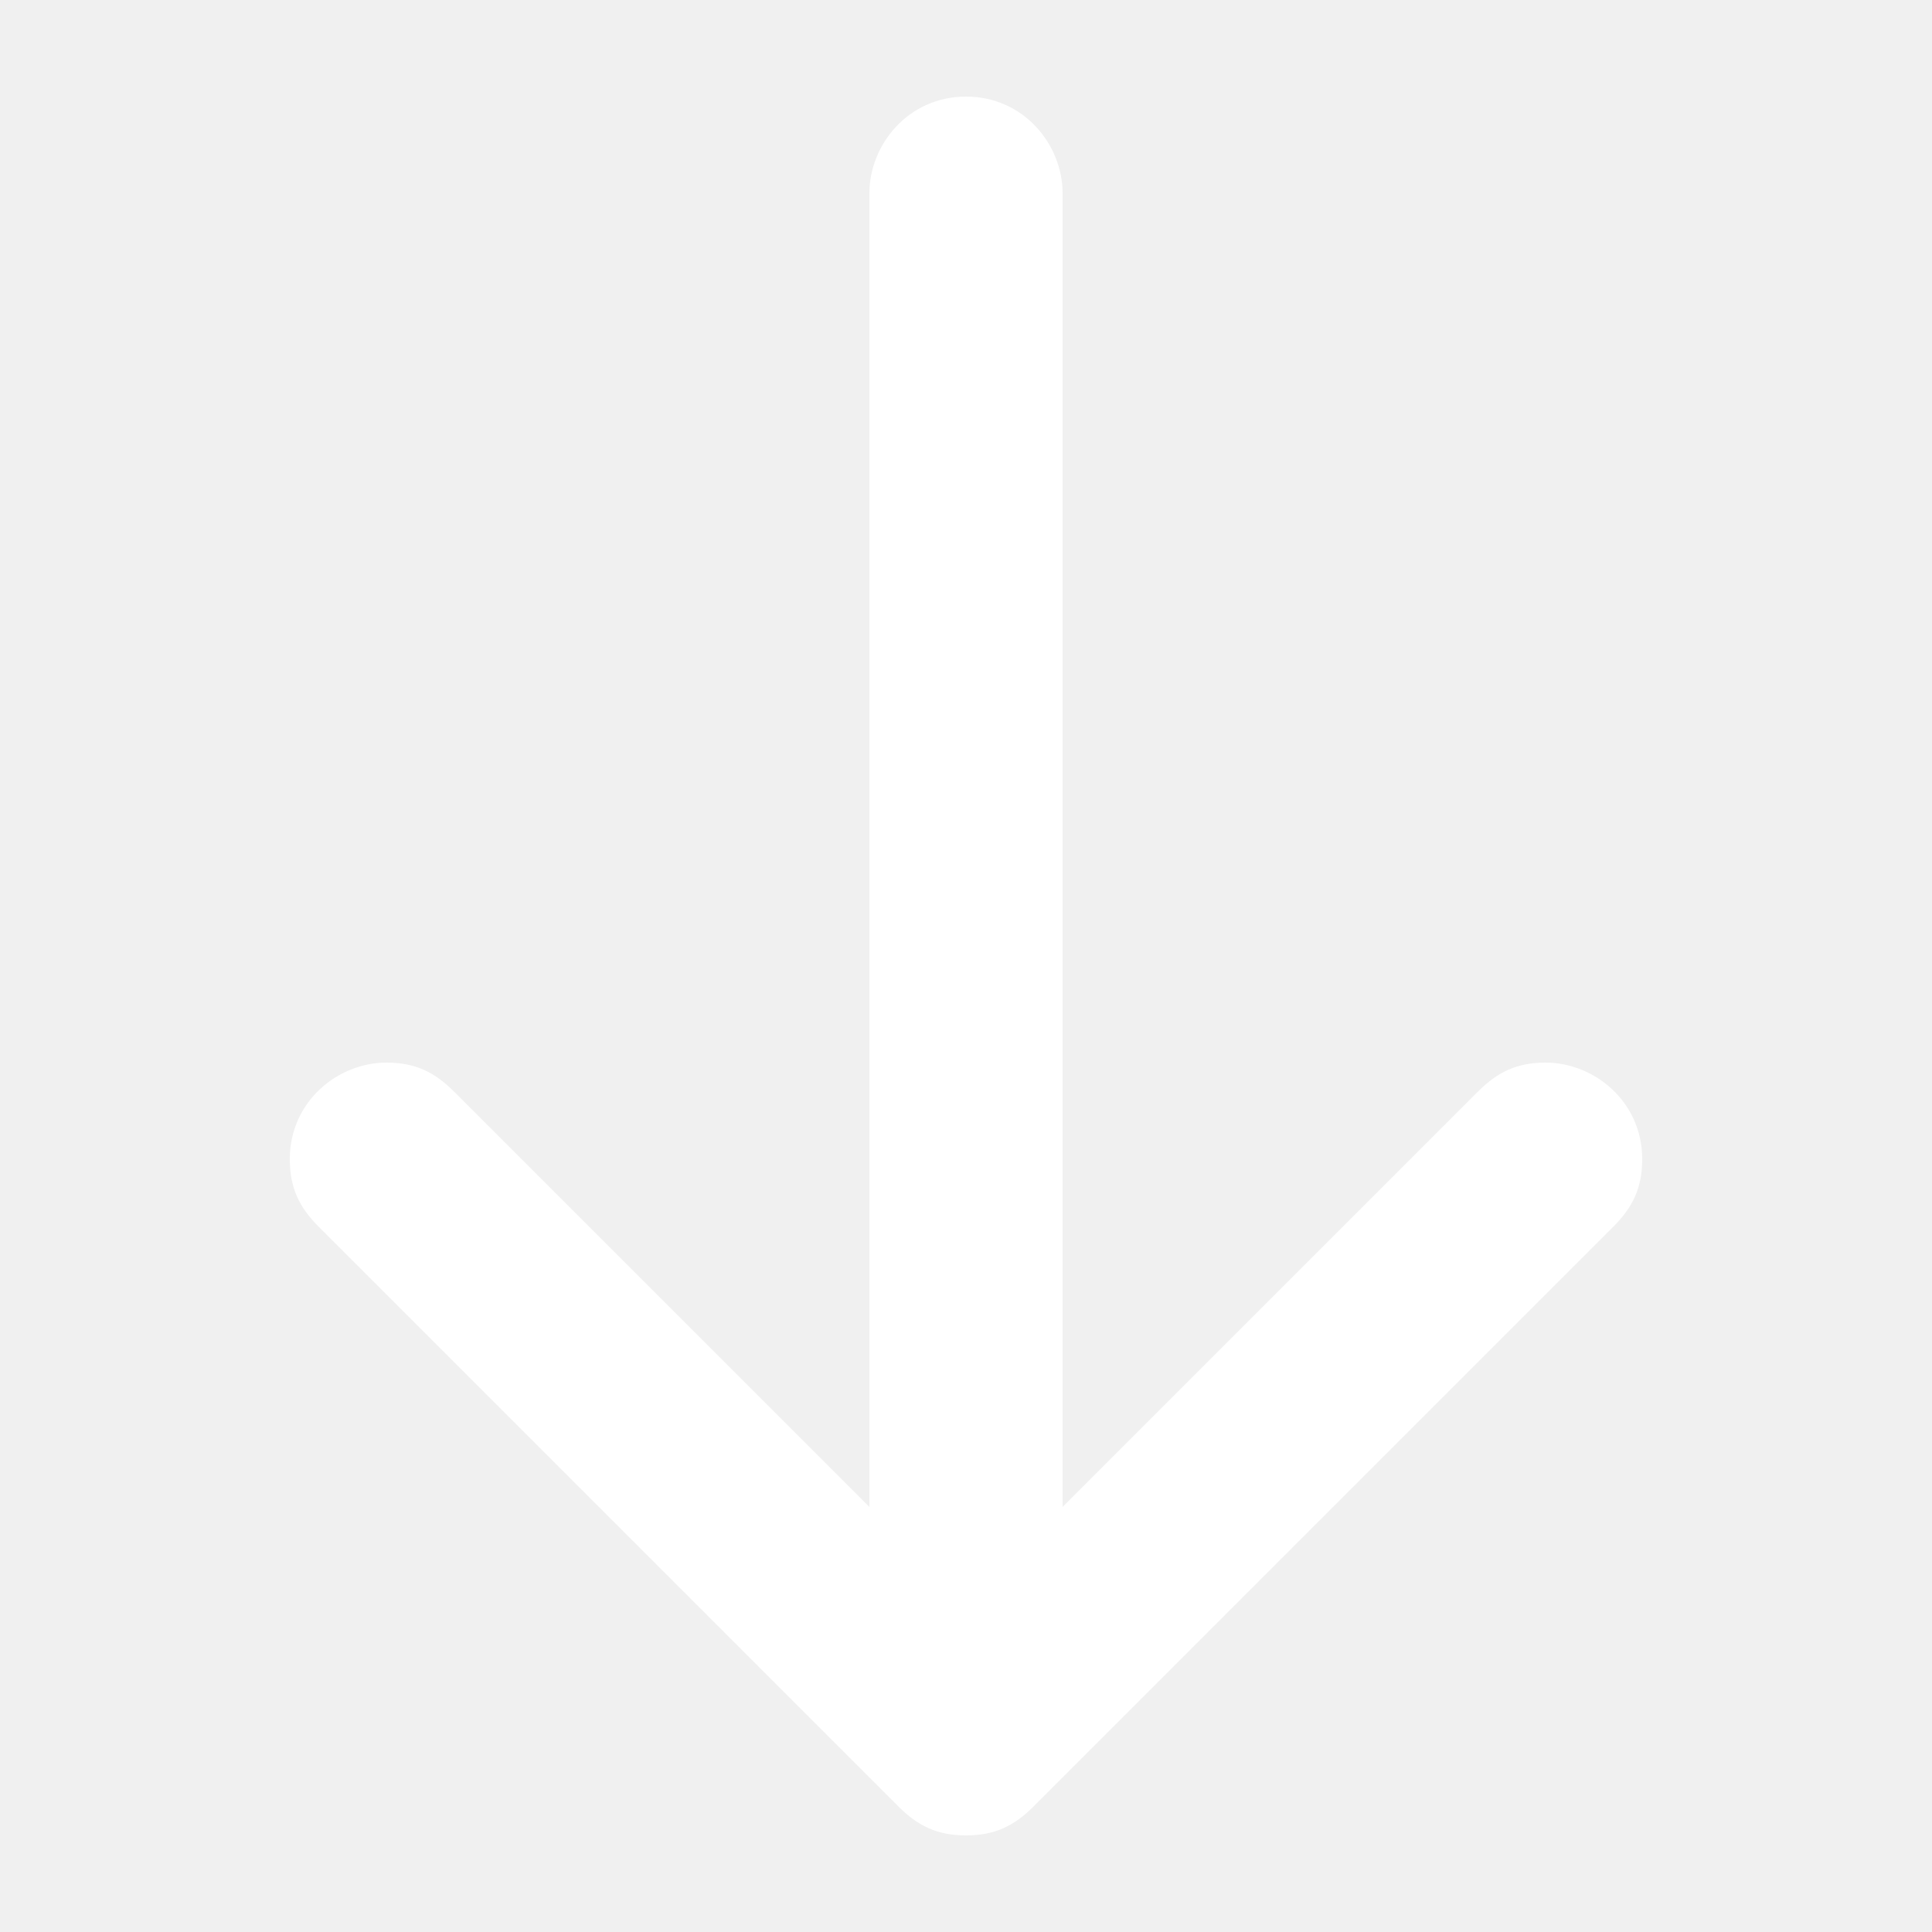
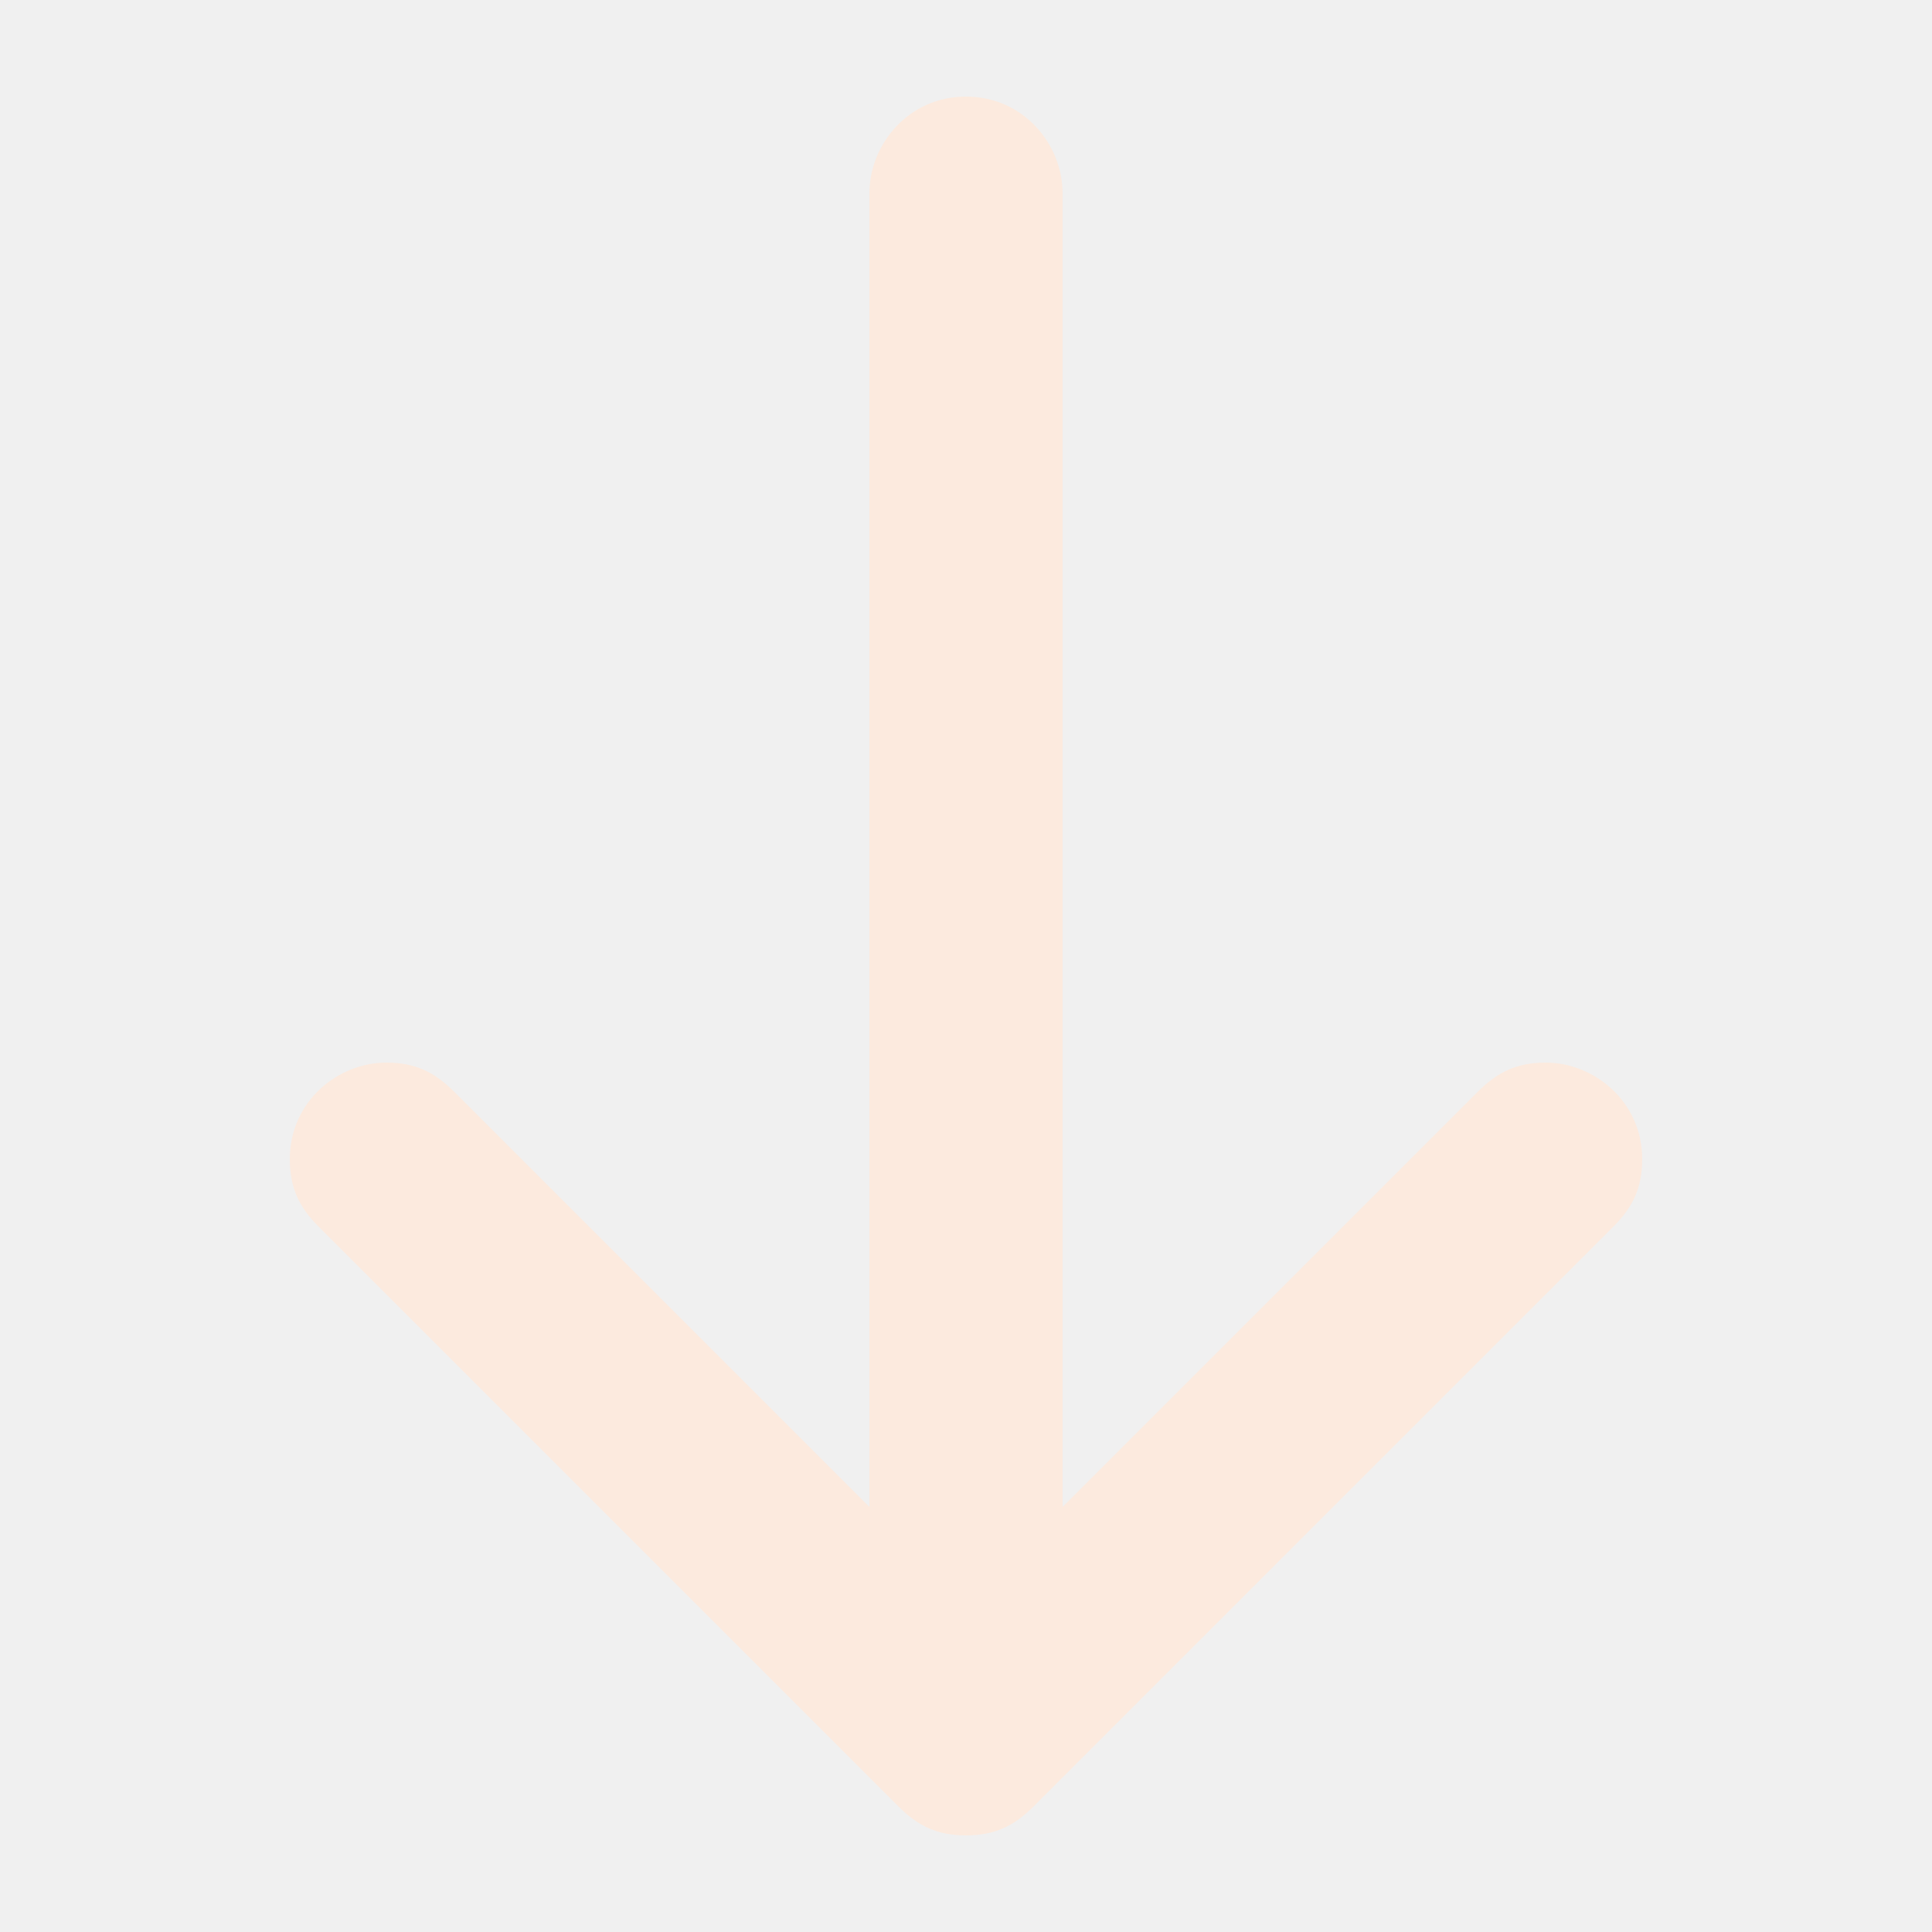
<svg xmlns="http://www.w3.org/2000/svg" version="1.1" id="Layer_1" x="0px" y="0px" viewBox="0 0 20 20" enable-background="new 0 0 20 20" xml:space="preserve">
  <g id="Page-1">
    <g id="Artboard-1" transform="translate(-3, -1)">
-       <path id="Shape" fill="white" d="M19,12c-0.3,0-0.5,0.1-0.7,0.3L14,16.6V3c0-0.5-0.4-1-1-1s-1,0.5-1,1v13.6    l-4.3-4.3C7.5,12.1,7.3,12,7,12c-0.5,0-1,0.4-1,1c0,0.3,0.1,0.5,0.3,0.7l6,6c0.2,0.2,0.4,0.3,0.7,0.3s0.5-0.1,0.7-0.3l6-6    c0.2-0.2,0.3-0.4,0.3-0.7C20,12.4,19.5,12,19,12L19,12z" />
+       <path id="Shape" fill="#fceade" d="M19,12c-0.3,0-0.5,0.1-0.7,0.3L14,16.6V3c0-0.5-0.4-1-1-1s-1,0.5-1,1v13.6    l-4.3-4.3C7.5,12.1,7.3,12,7,12c-0.5,0-1,0.4-1,1c0,0.3,0.1,0.5,0.3,0.7l6,6c0.2,0.2,0.4,0.3,0.7,0.3s0.5-0.1,0.7-0.3l6-6    c0.2-0.2,0.3-0.4,0.3-0.7C20,12.4,19.5,12,19,12L19,12z" />
    </g>
  </g>
</svg>
